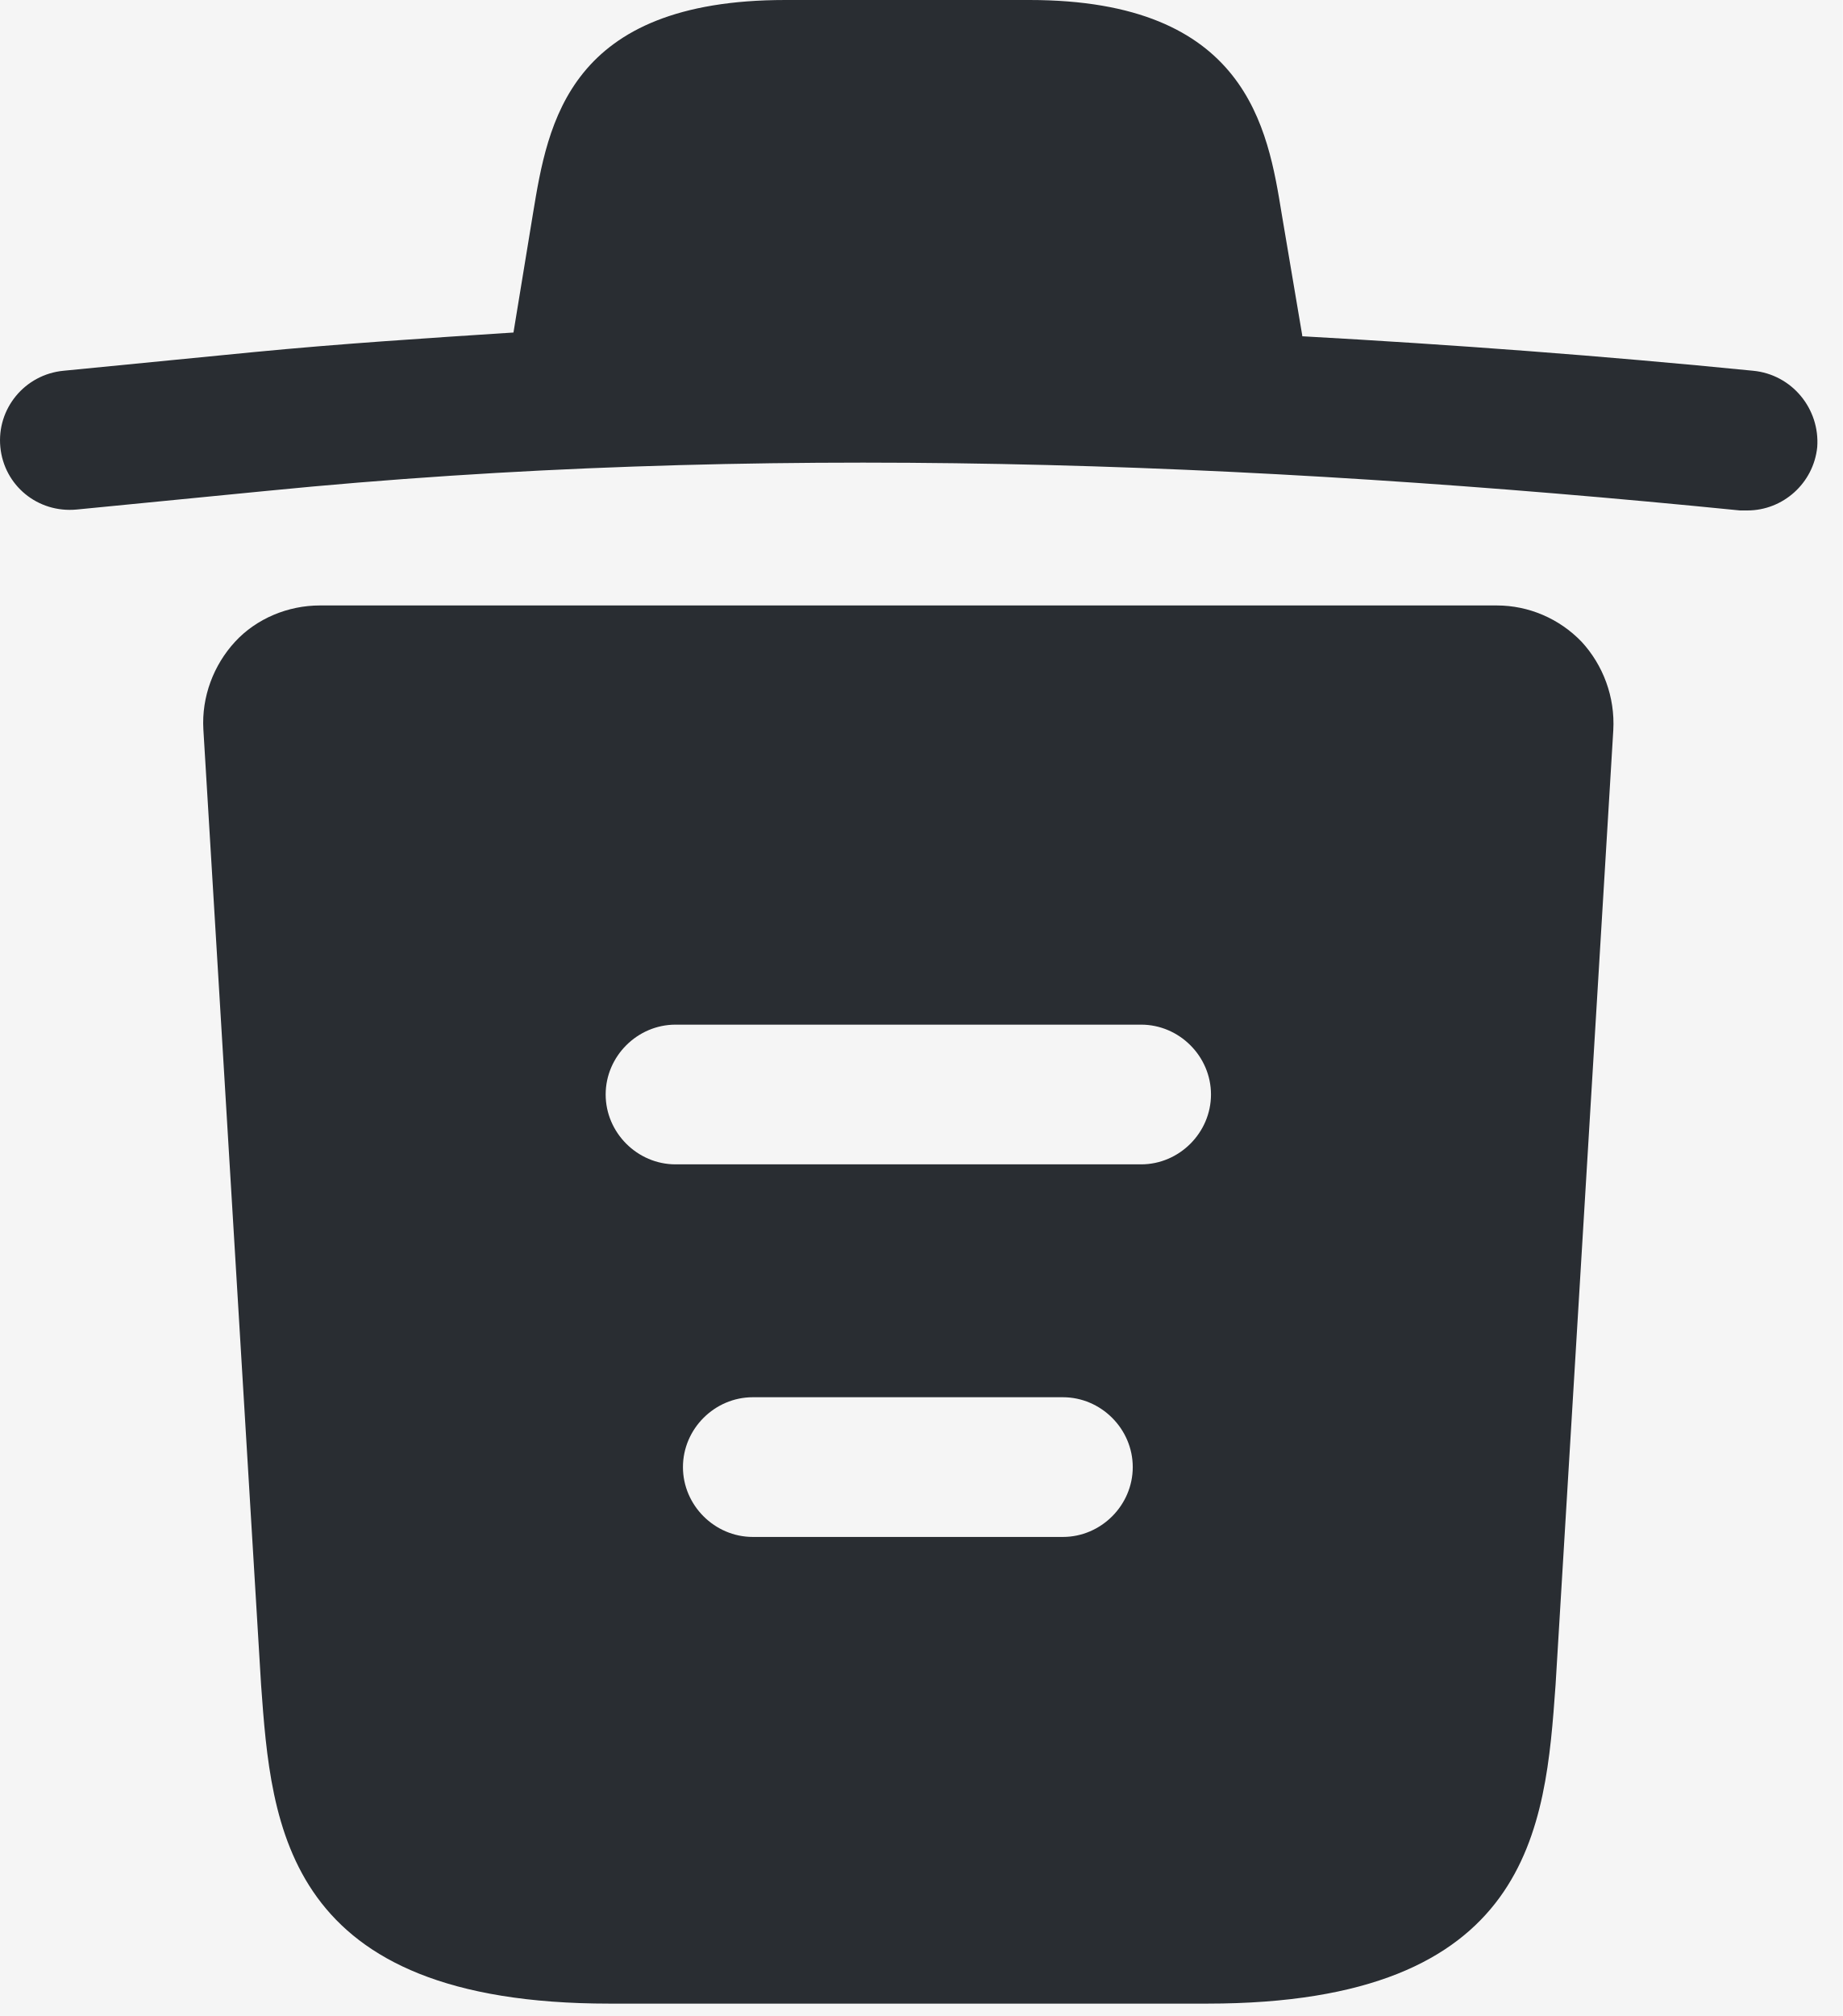
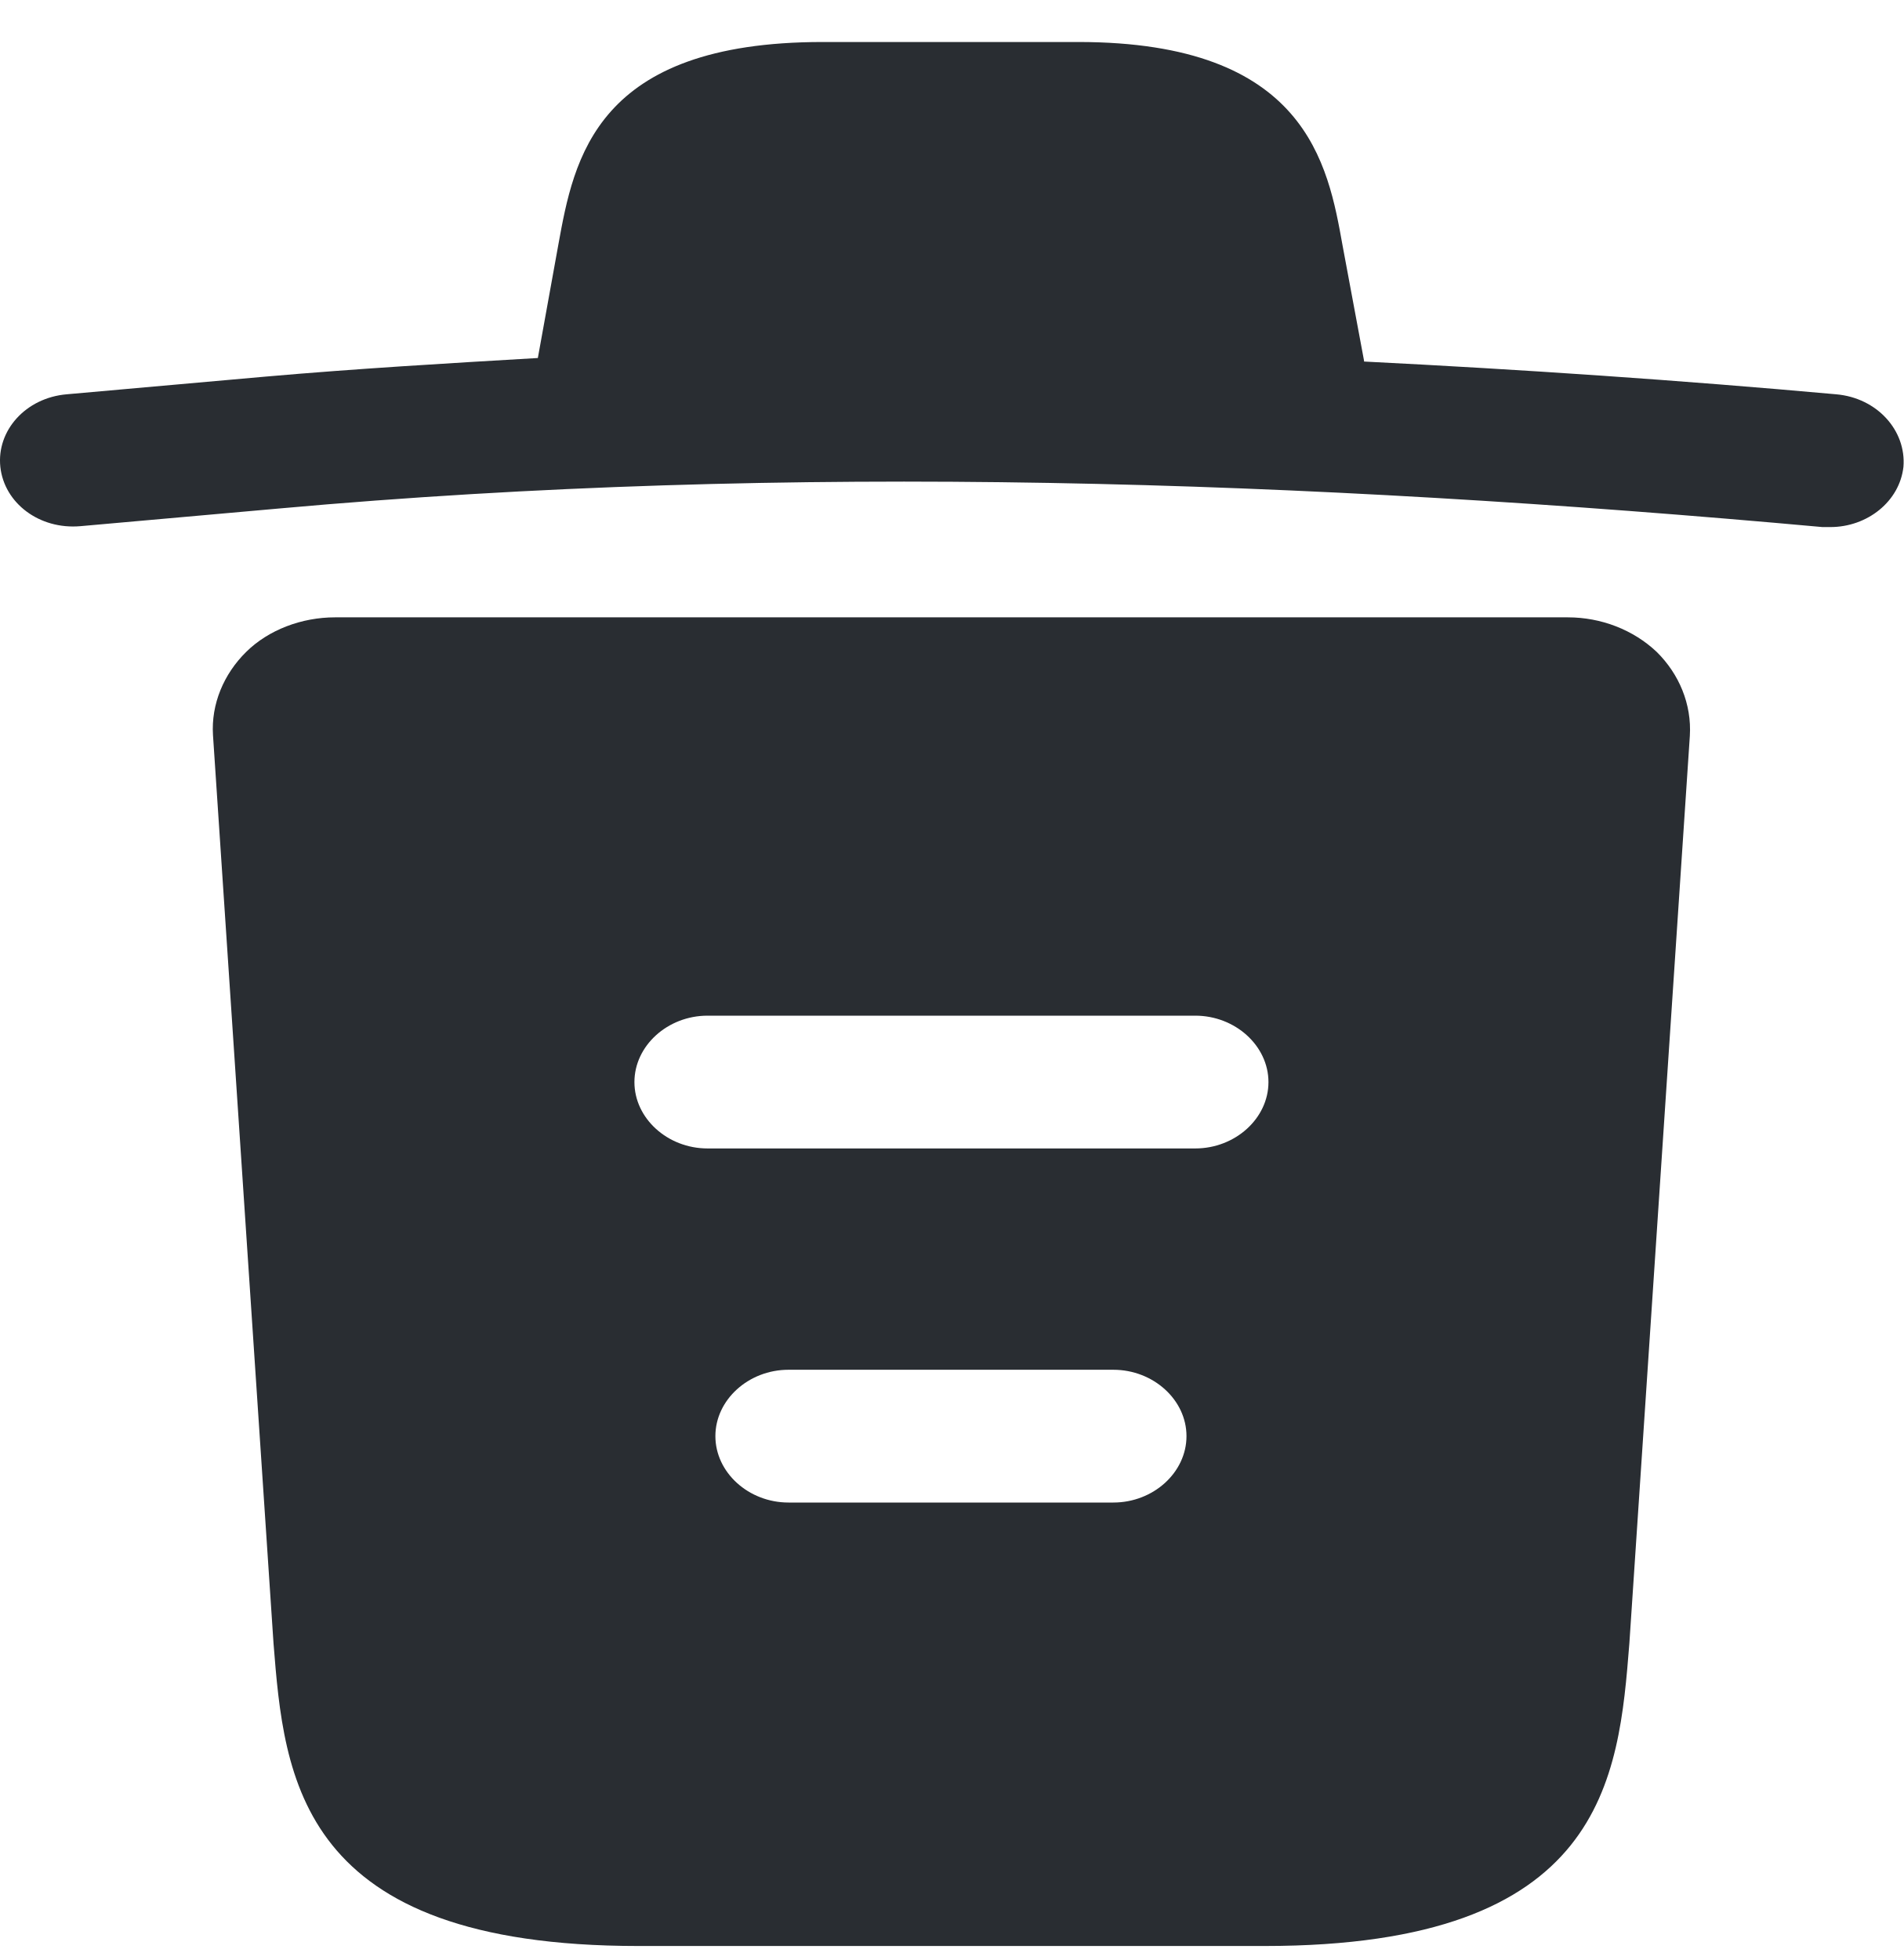
- <svg xmlns="http://www.w3.org/2000/svg" width="64" height="70" viewBox="0 0 64 70" fill="none">
-   <rect width="64" height="70" fill="#F5F5F5" />
-   <path d="M60.882 12.873C55.674 12.355 50.467 11.967 45.227 11.676V11.644L44.516 7.439C44.031 4.463 43.319 0 35.751 0H27.277C19.741 0 19.029 4.269 18.512 7.407L17.833 11.546C14.825 11.741 11.817 11.935 8.809 12.226L2.211 12.873C0.852 13.002 -0.118 14.199 0.012 15.525C0.141 16.851 1.305 17.821 2.664 17.692L9.262 17.045C26.21 15.363 43.287 16.01 60.429 17.724H60.688C61.917 17.724 62.984 16.786 63.113 15.525C63.21 14.199 62.24 13.002 60.882 12.873Z" fill="#292D32" />
-   <path d="M54.931 22.285C54.154 21.476 53.087 21.023 51.987 21.023H11.106C10.006 21.023 8.906 21.476 8.162 22.285C7.418 23.093 6.998 24.193 7.063 25.325L9.068 58.509C9.424 63.425 9.877 69.57 21.164 69.57H41.928C53.216 69.57 53.669 63.457 54.025 58.509L56.03 25.357C56.095 24.193 55.674 23.093 54.931 22.285ZM36.915 53.366H26.145C24.819 53.366 23.719 52.267 23.719 50.941C23.719 49.614 24.819 48.515 26.145 48.515H36.915C38.241 48.515 39.341 49.614 39.341 50.941C39.341 52.267 38.241 53.366 36.915 53.366ZM39.632 40.429H23.461C22.135 40.429 21.035 39.329 21.035 38.003C21.035 36.677 22.135 35.578 23.461 35.578H39.632C40.958 35.578 42.058 36.677 42.058 38.003C42.058 39.329 40.958 40.429 39.632 40.429Z" fill="#292D32" />
+ <svg xmlns="http://www.w3.org/2000/svg" width="34" height="35" viewBox="0 0 34 35" fill="none">
+   <path d="M32.794 7.041C29.989 6.788 27.184 6.598 24.362 6.456V6.44L23.979 4.386C23.718 2.931 23.334 0.75 19.258 0.75H14.693C10.634 0.75 10.25 2.836 9.972 4.37L9.606 6.393C7.985 6.488 6.365 6.583 4.745 6.725L1.191 7.041C0.459 7.104 -0.063 7.689 0.006 8.337C0.076 8.985 0.703 9.459 1.435 9.396L4.989 9.08C14.118 8.258 23.317 8.574 32.55 9.412H32.69C33.352 9.412 33.927 8.954 33.996 8.337C34.049 7.689 33.526 7.104 32.794 7.041Z" fill="#292D32" />
+   <path d="M29.589 11.641C29.171 11.246 28.596 11.024 28.003 11.024H5.982C5.39 11.024 4.797 11.246 4.397 11.641C3.996 12.036 3.769 12.573 3.804 13.127L4.885 29.344C5.076 31.747 5.32 34.75 11.4 34.75H22.585C28.665 34.75 28.909 31.763 29.101 29.344L30.181 13.142C30.216 12.573 29.989 12.036 29.589 11.641ZM19.885 26.831H14.083C13.369 26.831 12.777 26.294 12.777 25.645C12.777 24.997 13.369 24.46 14.083 24.46H19.885C20.599 24.46 21.191 24.997 21.191 25.645C21.191 26.294 20.599 26.831 19.885 26.831ZM21.348 20.508H12.637C11.923 20.508 11.331 19.971 11.331 19.323C11.331 18.675 11.923 18.137 12.637 18.137H21.348C22.062 18.137 22.655 18.675 22.655 19.323C22.655 19.971 22.062 20.508 21.348 20.508Z" fill="#292D32" />
</svg>
